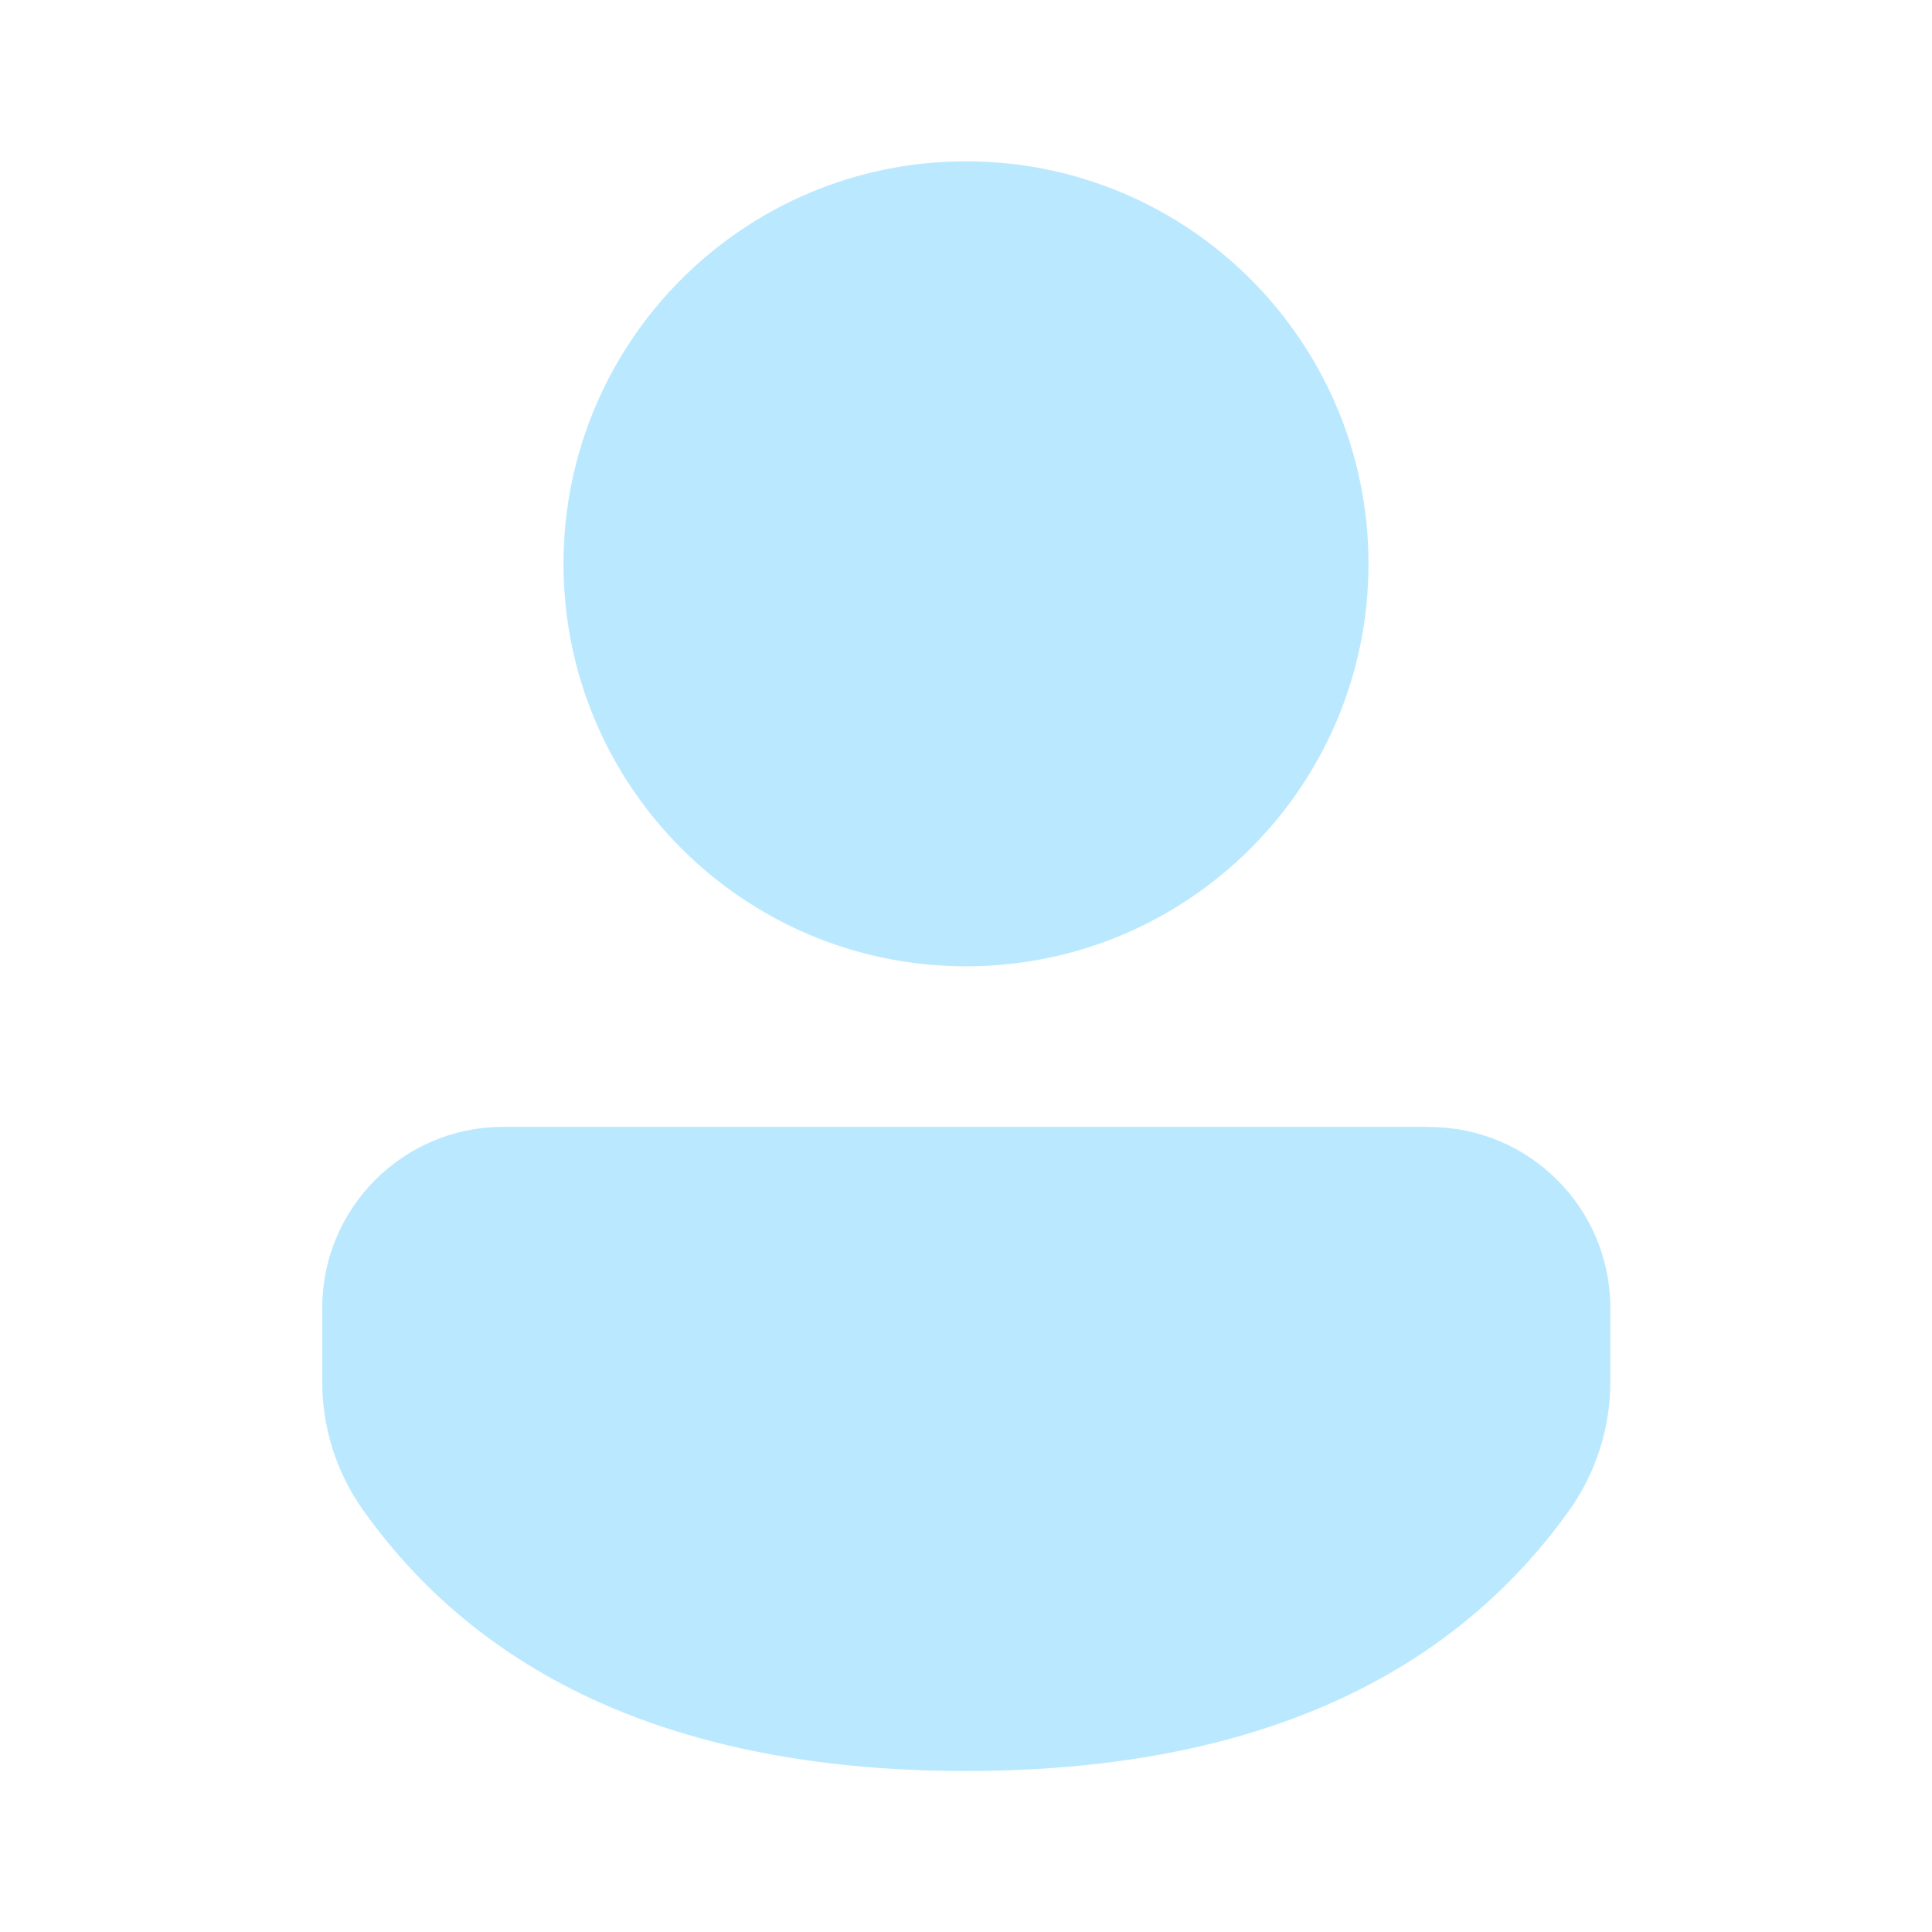
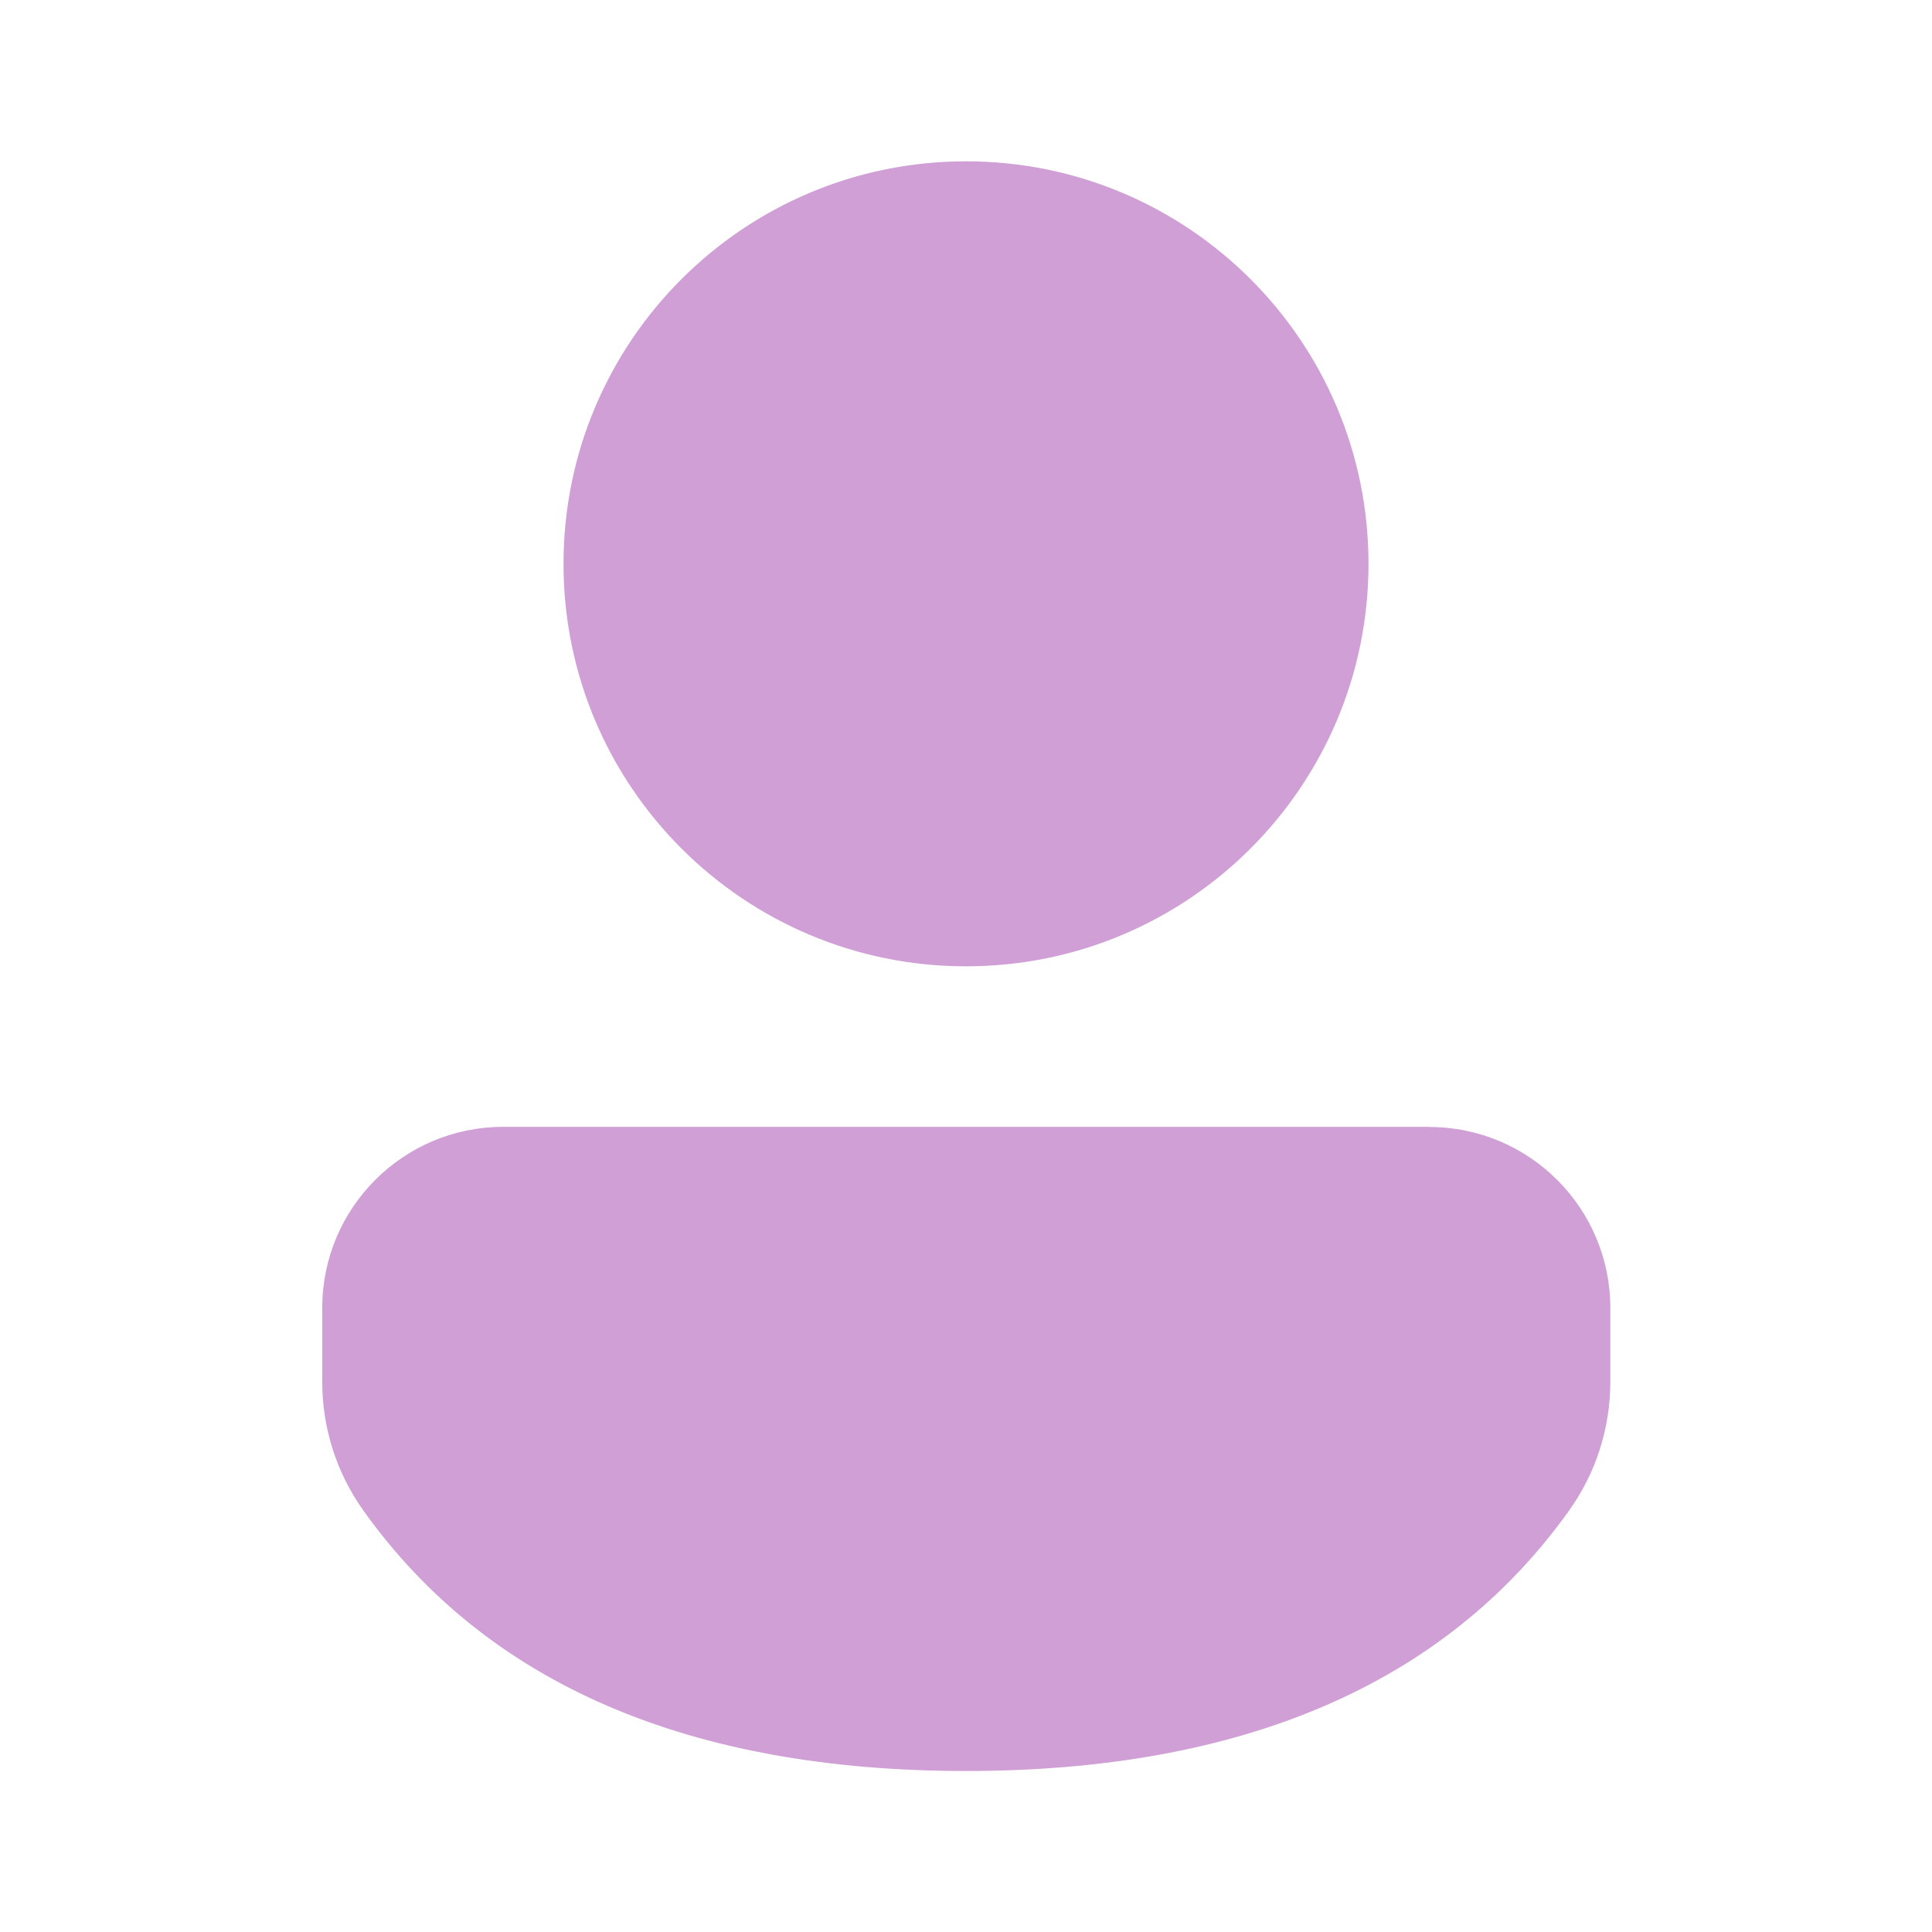
<svg xmlns="http://www.w3.org/2000/svg" width="24" height="24" fill="none" viewBox="0 0 24 24">
-   <path d="M17.754 14a2.249 2.249 0 0 1 2.25 2.249v.918a2.75 2.75 0 0 1-.513 1.599C17.945 20.929 15.42 22 12 22c-3.422 0-5.945-1.072-7.487-3.237a2.75 2.75 0 0 1-.51-1.595v-.92a2.249 2.249 0 0 1 2.249-2.25h11.501ZM12 2.004a5 5 0 1 1 0 10 5 5 0 0 1 0-10Z" fill="#bae9ff" />
+   <path d="M17.754 14a2.249 2.249 0 0 1 2.25 2.249v.918a2.75 2.75 0 0 1-.513 1.599C17.945 20.929 15.42 22 12 22c-3.422 0-5.945-1.072-7.487-3.237a2.75 2.75 0 0 1-.51-1.595v-.92a2.249 2.249 0 0 1 2.249-2.25h11.501ZM12 2.004a5 5 0 1 1 0 10 5 5 0 0 1 0-10Z" fill="#cf9fd6" />
</svg>
